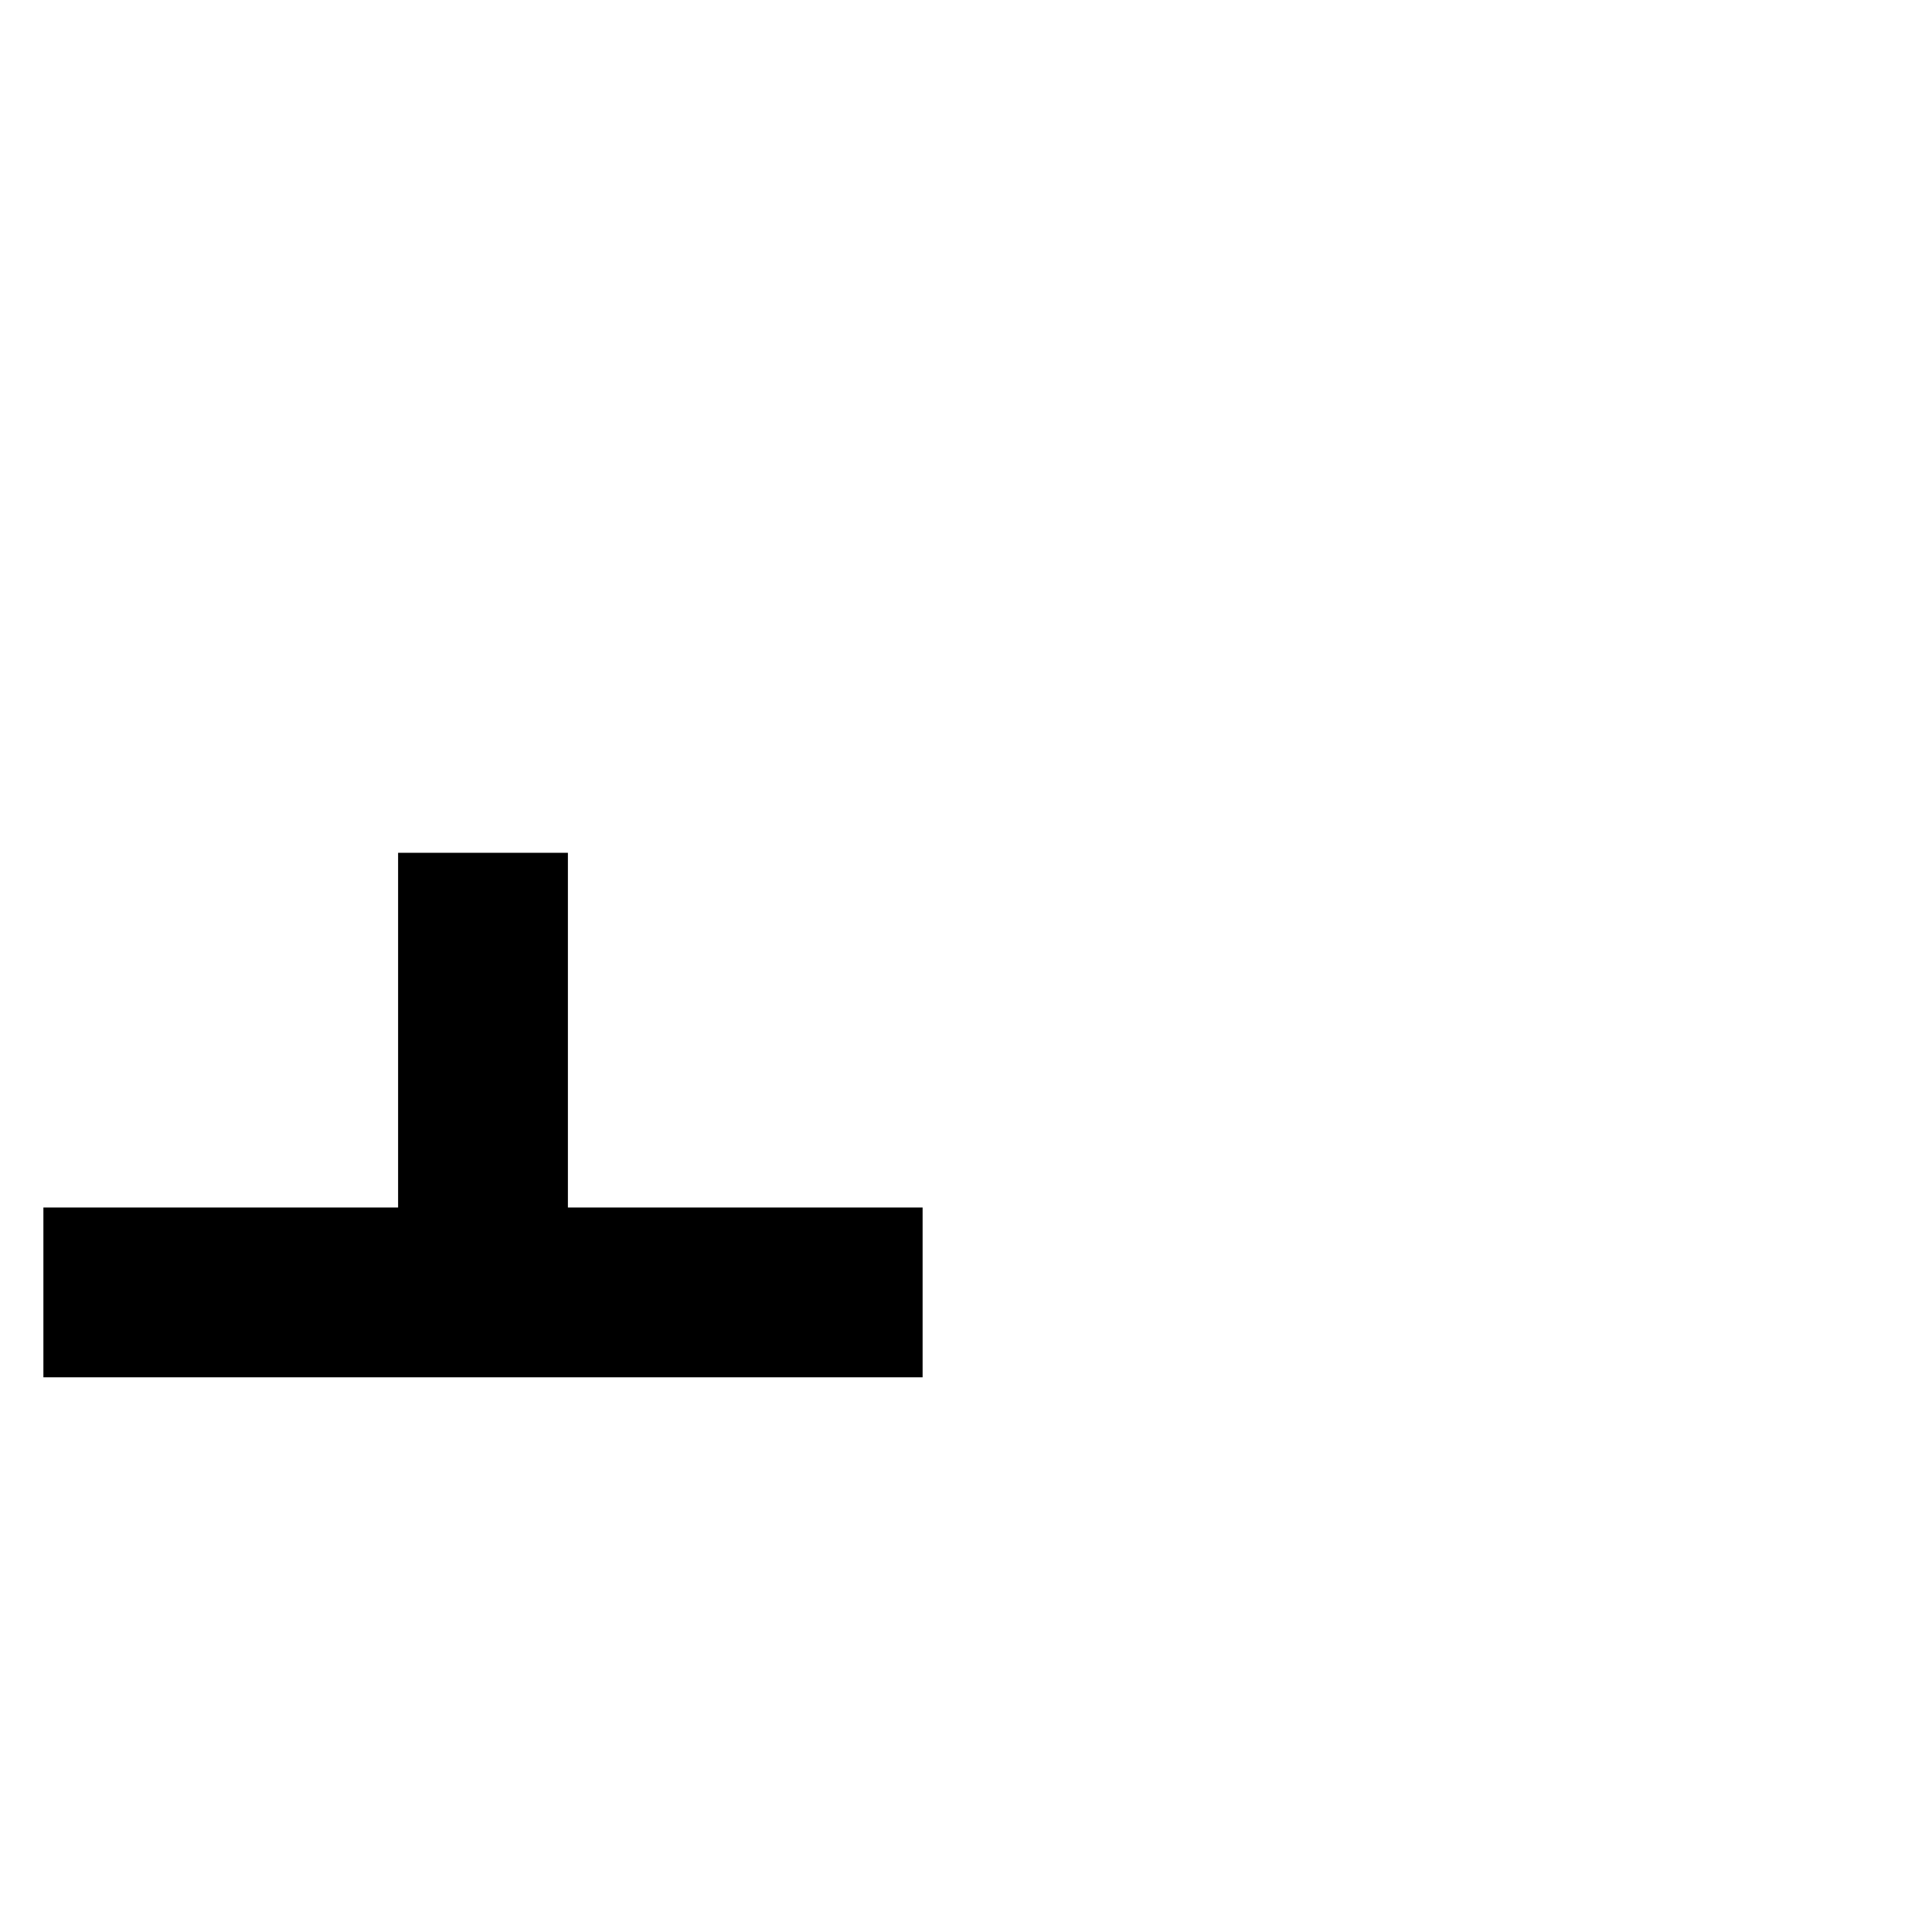
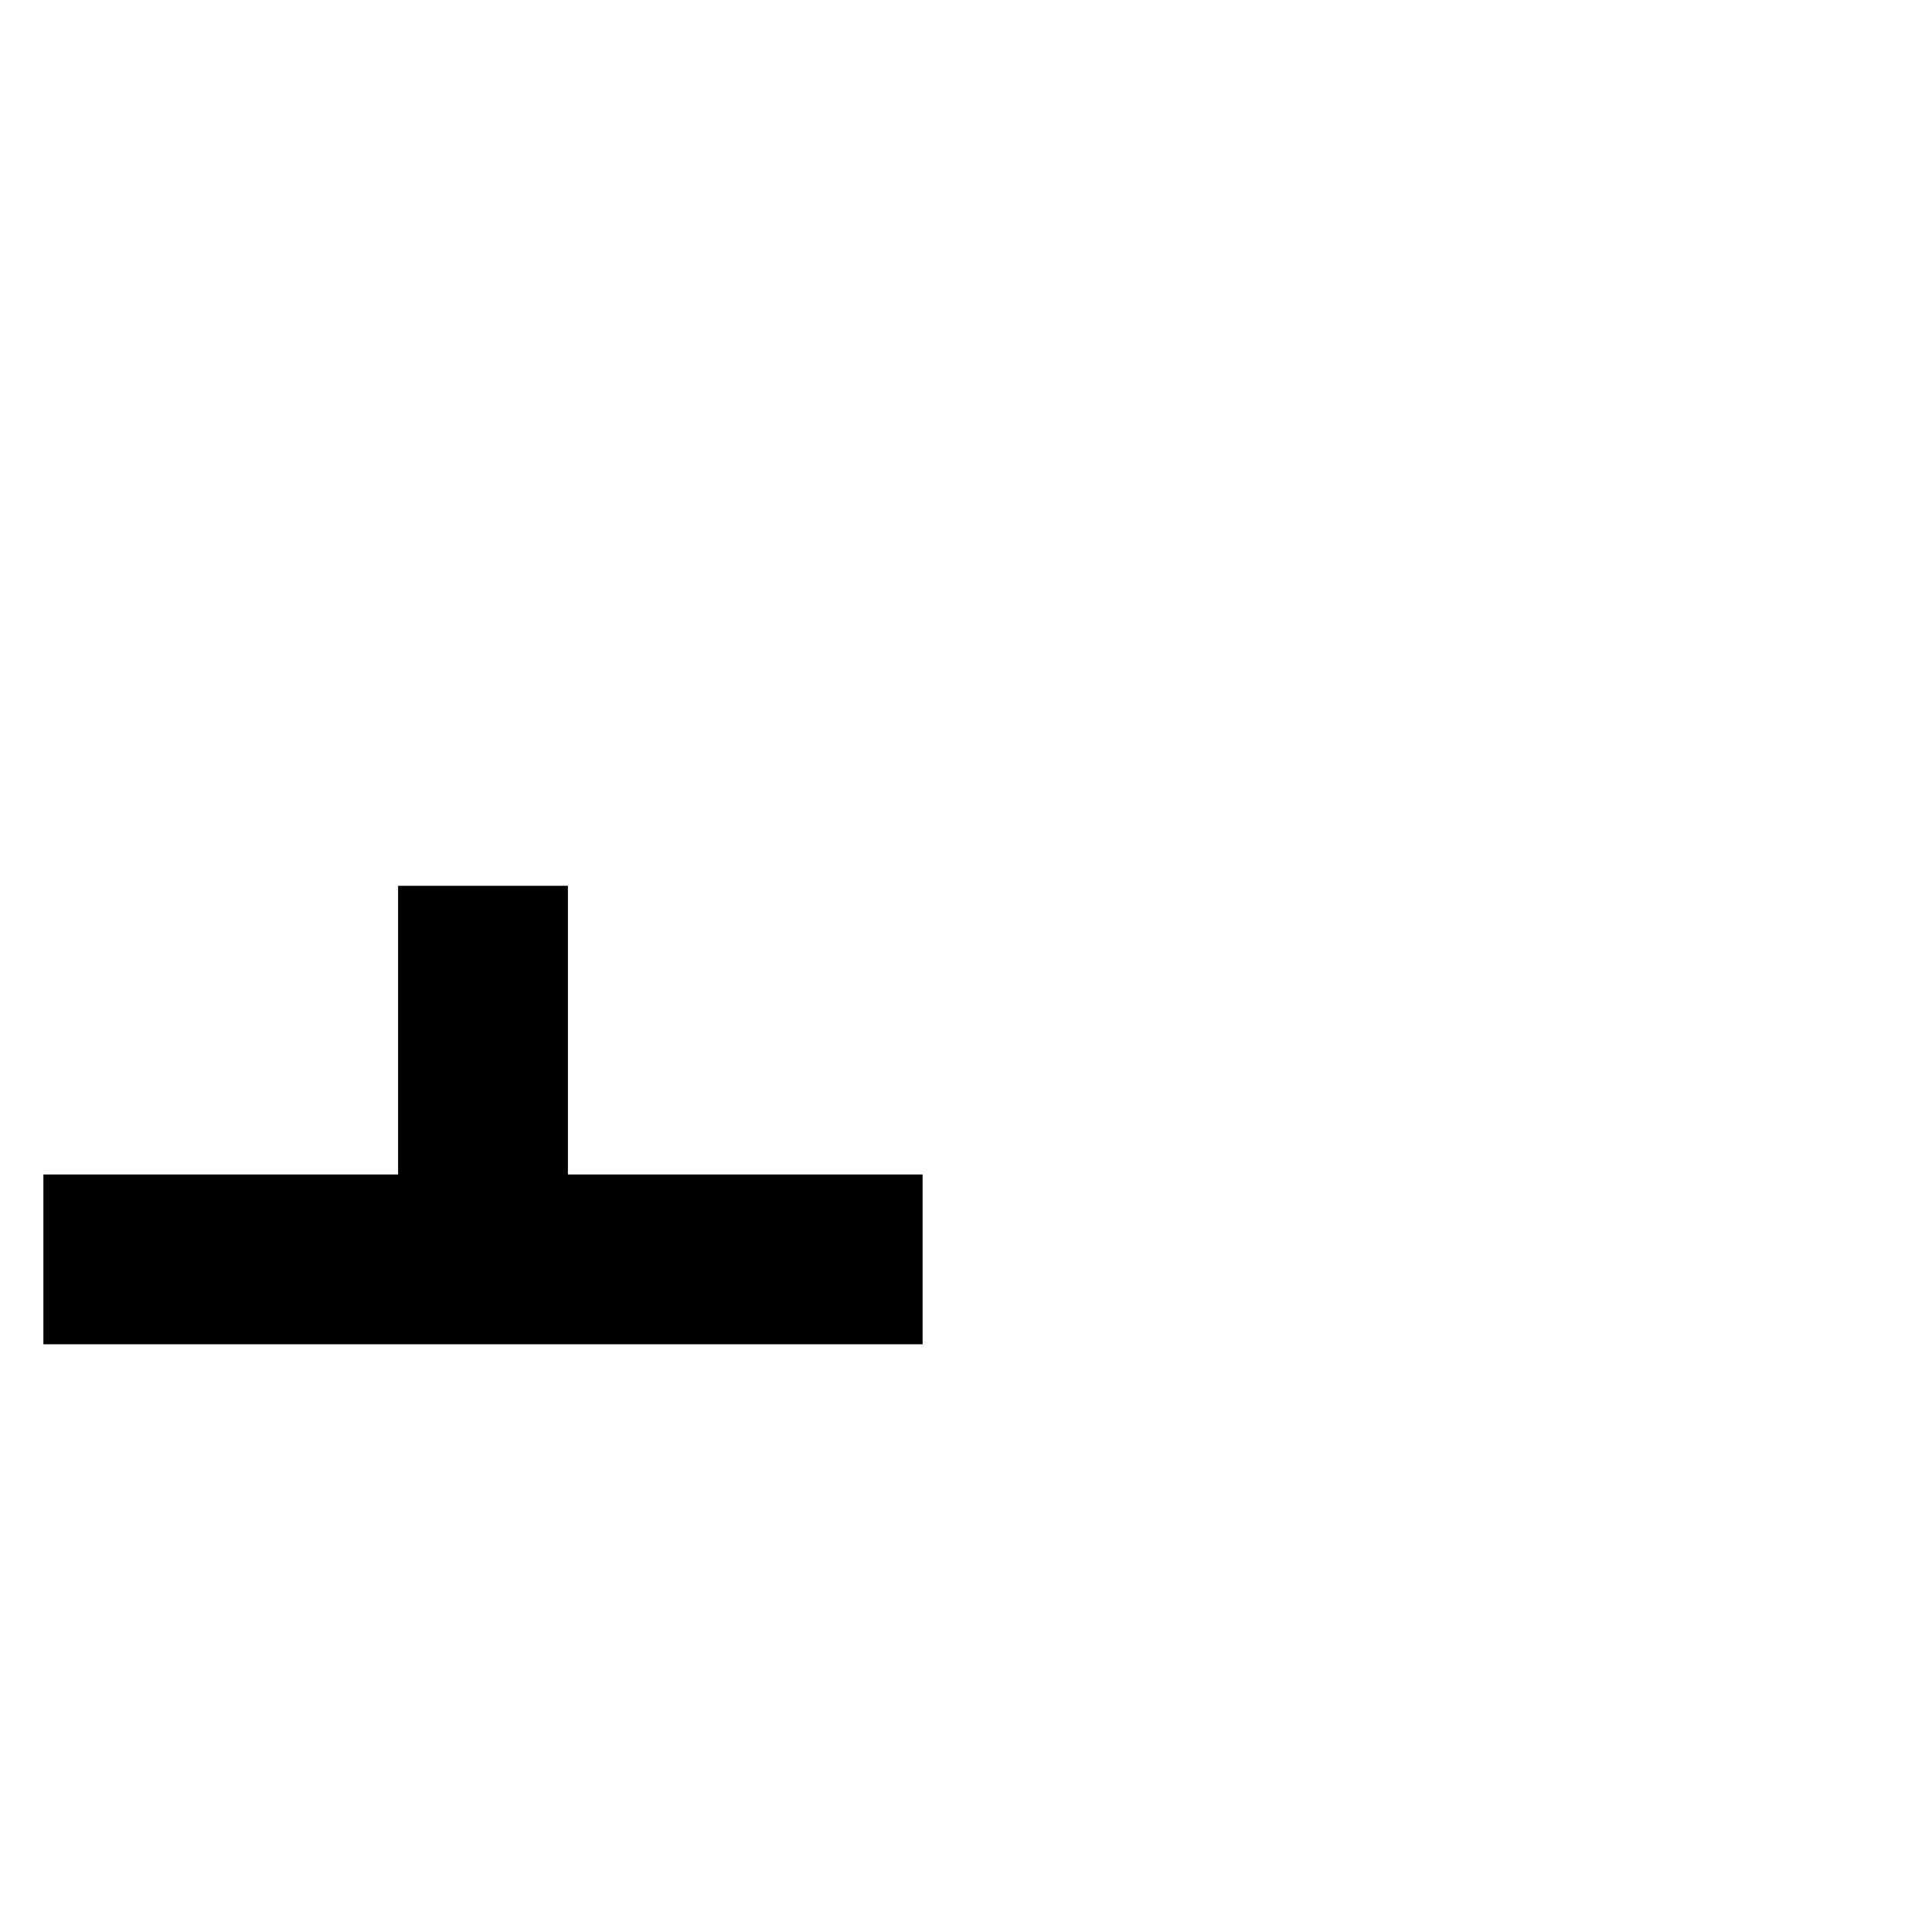
<svg xmlns="http://www.w3.org/2000/svg" width="2048" height="2048">
-   <path id="rect1" fill="#000000" stroke="none" d="M 422 904 L 422 1280 L 46 1280 L 46 1460 L 978 1460 L 978 1280 L 602 1280 L 602 904 Z" />
+   <path id="rect1" fill="#000000" stroke="none" d="M 422 939 L 422 1245 L 46 1245 L 46 1425 L 978 1425 L 978 1245 L 602 1245 L 602 939 Z" />
</svg>
